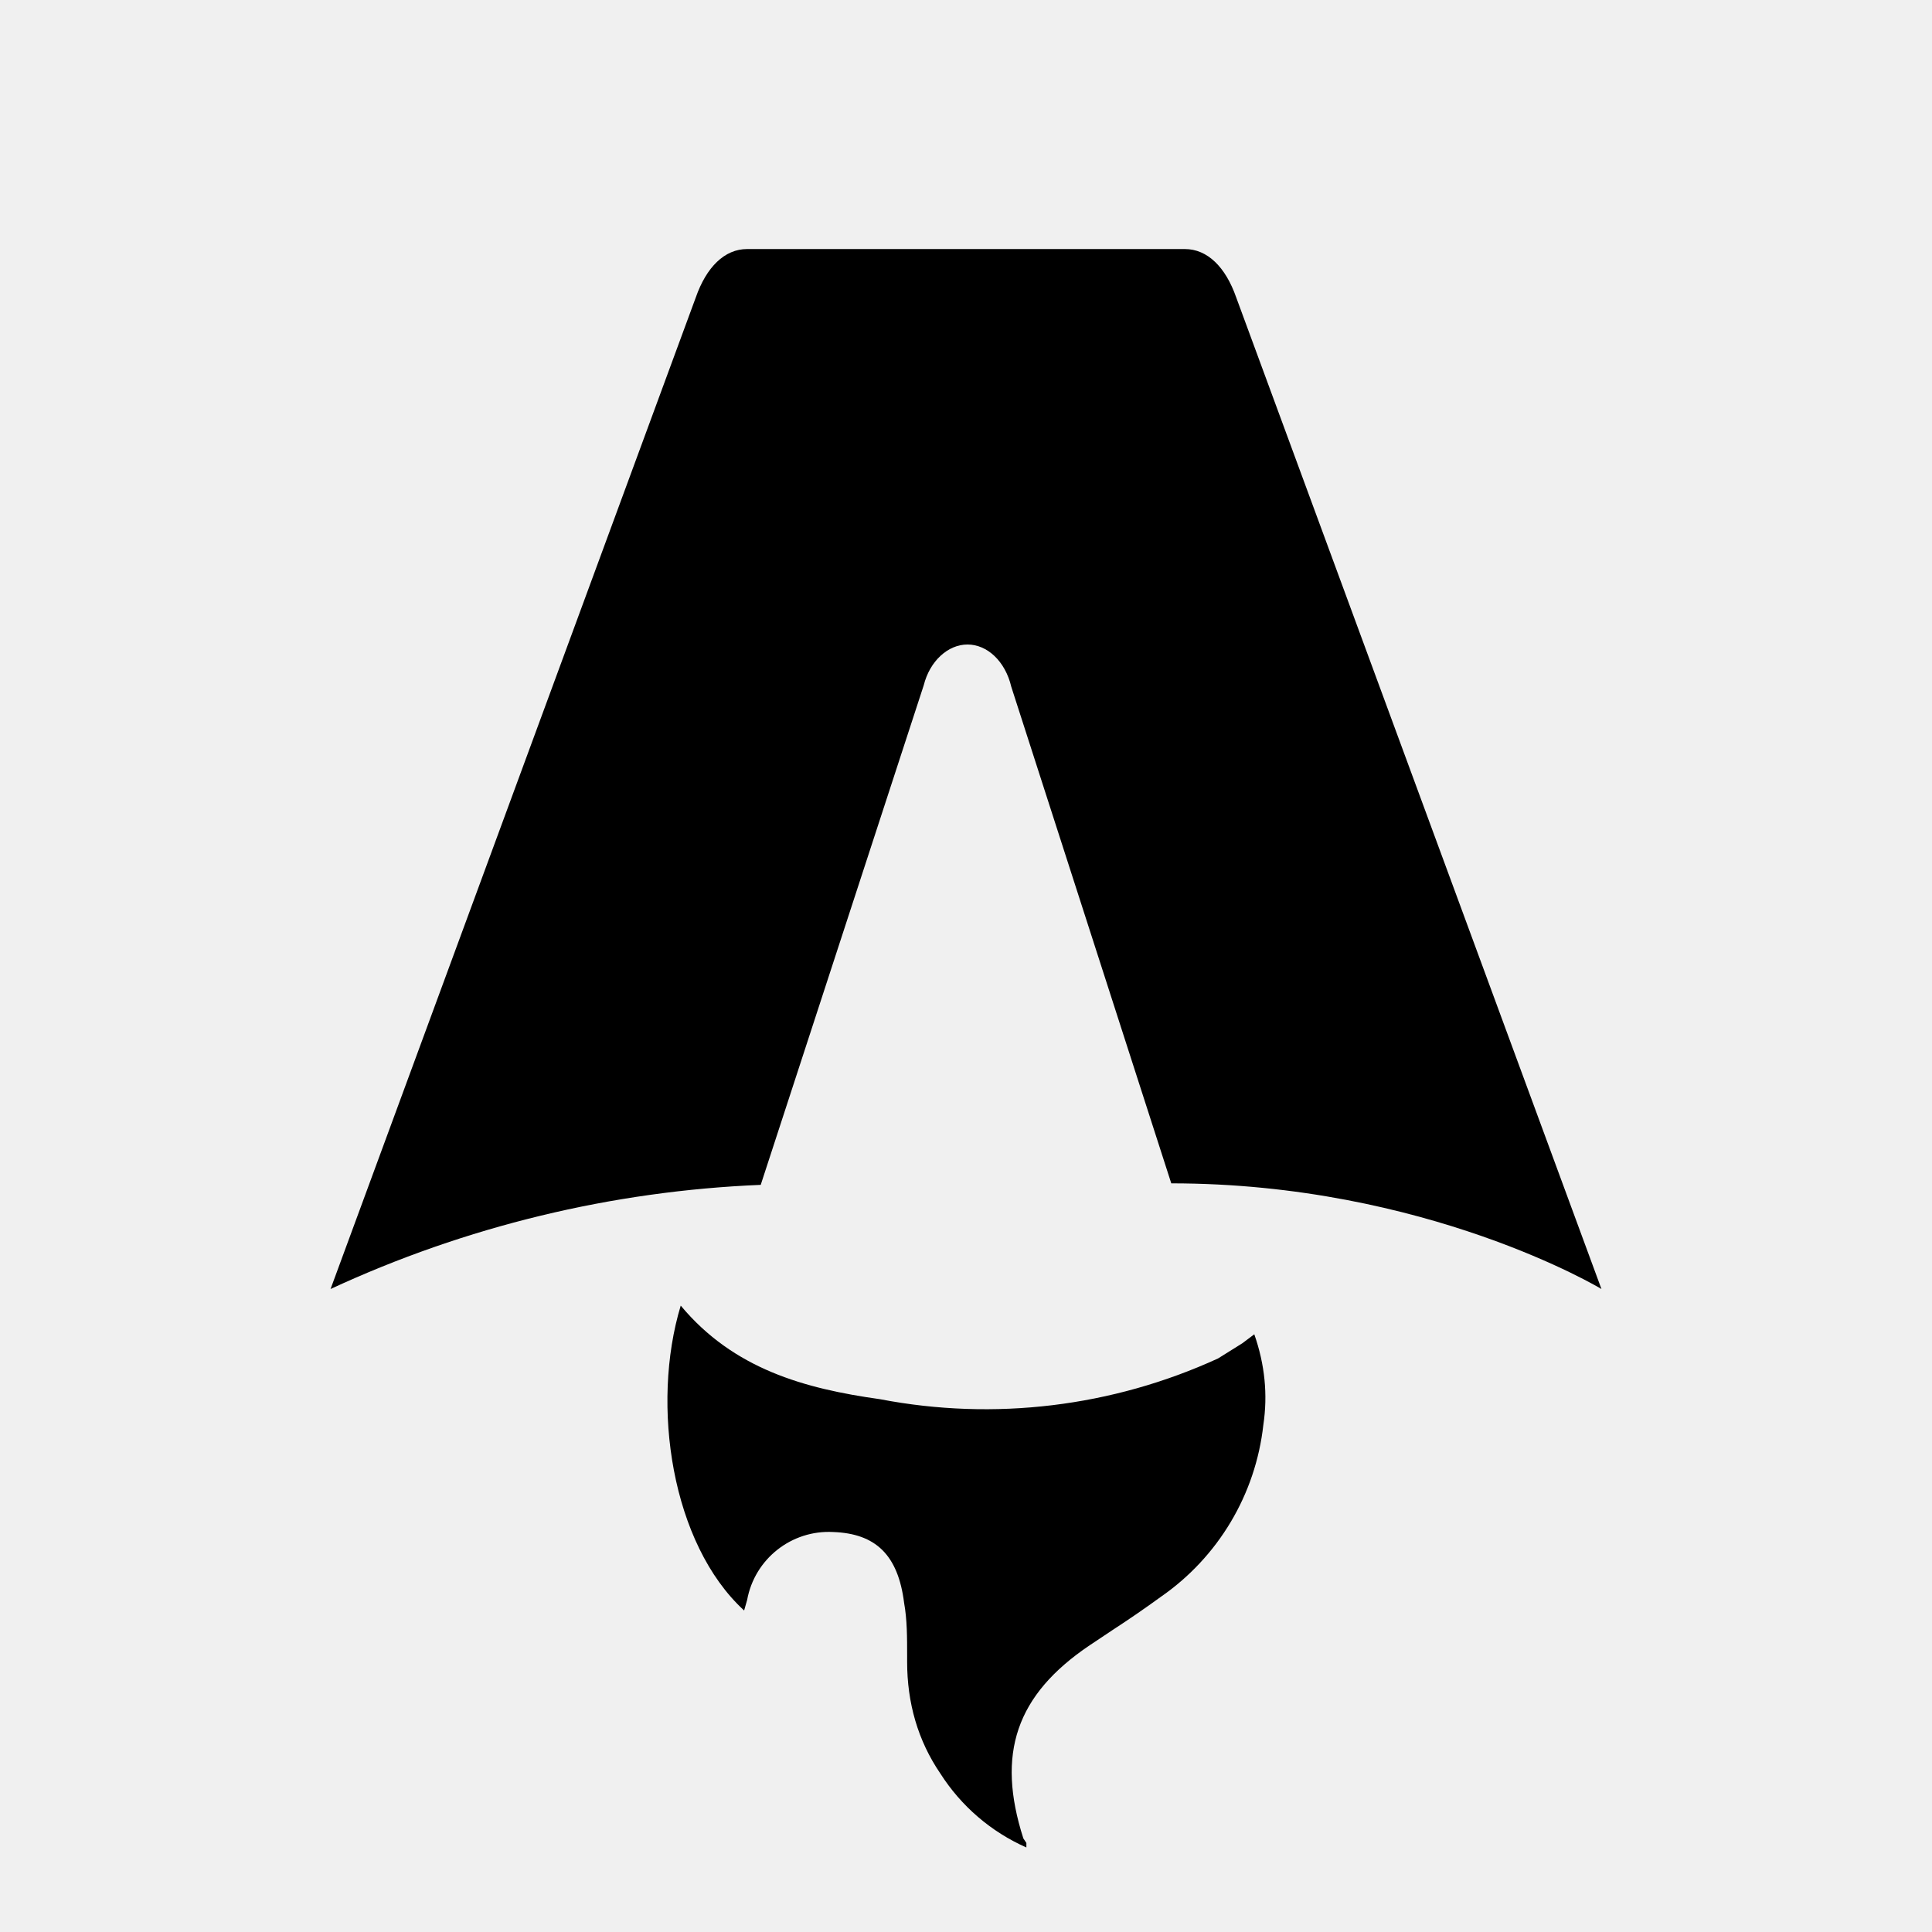
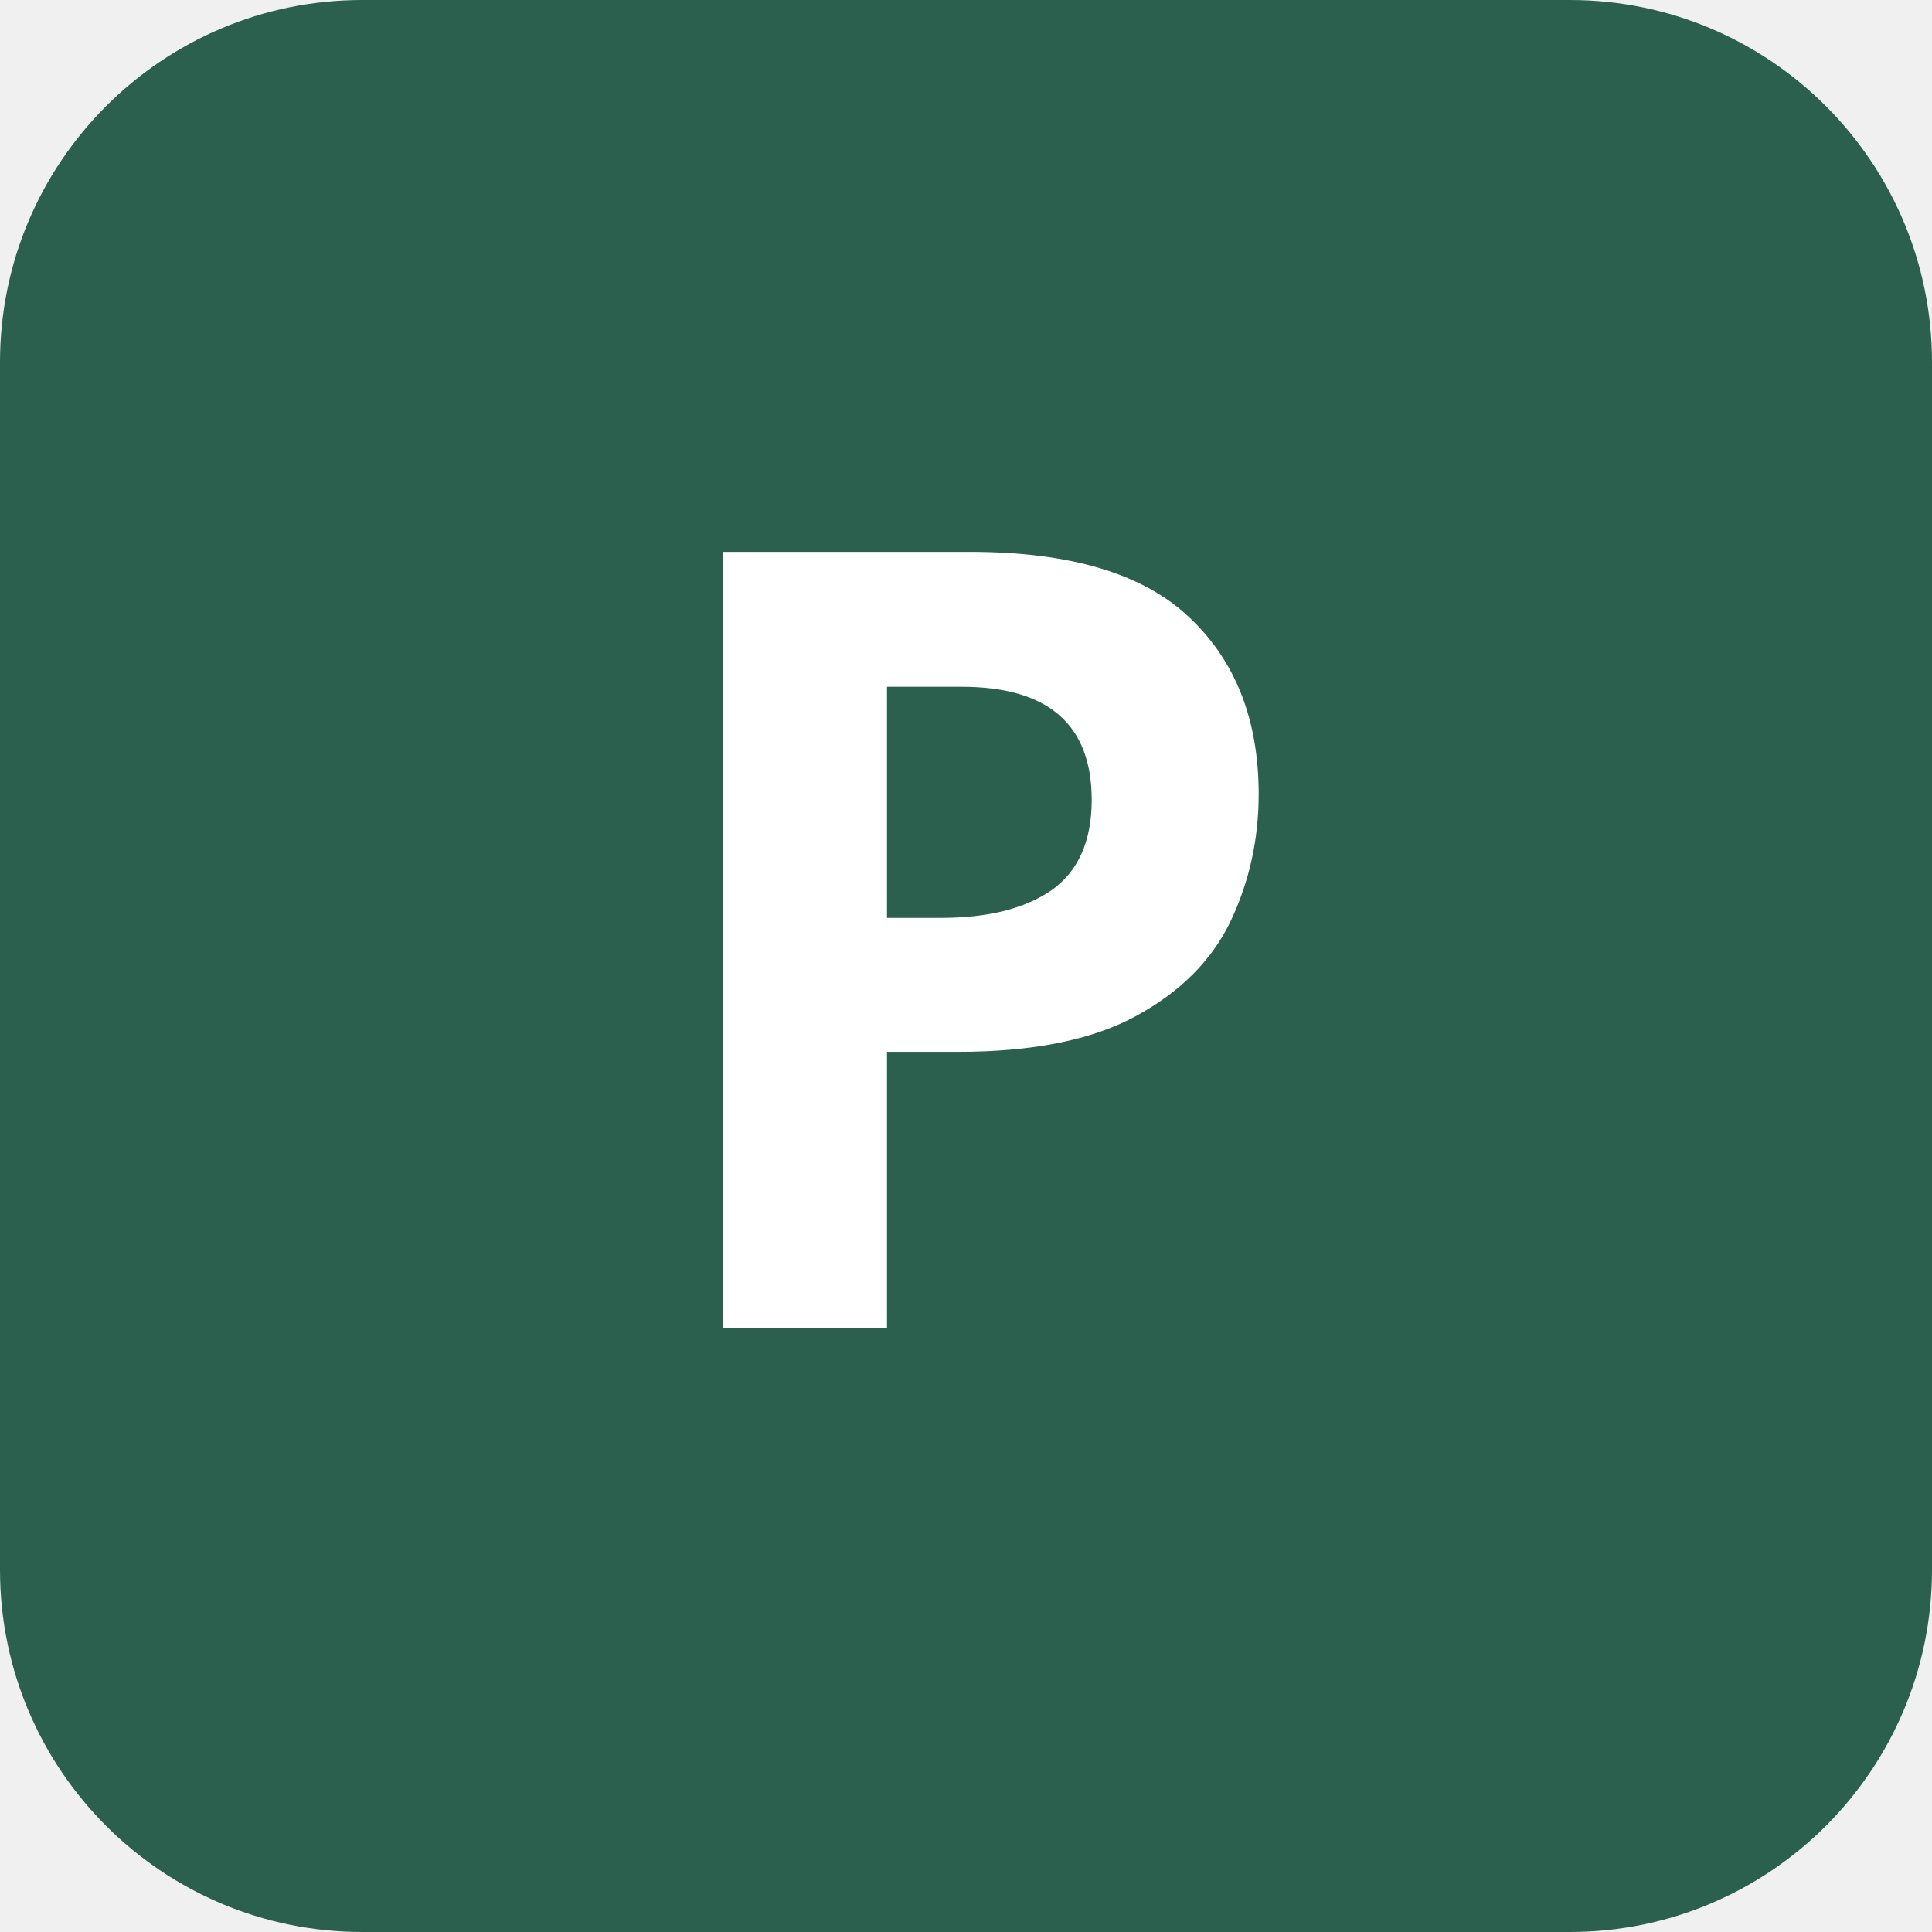
- <svg xmlns="http://www.w3.org/2000/svg" fill="none" viewBox="0 0 128 128">
-   <path d="M50.4 78.5a75.1 75.1 0 0 0-28.5 6.9l24.2-65.7c.7-2 1.9-3.2 3.4-3.2h29c1.5 0 2.7 1.2 3.4 3.2l24.2 65.7s-11.6-7-28.5-7L67 45.5c-.4-1.7-1.6-2.8-2.9-2.8-1.3 0-2.5 1.1-2.9 2.7L50.4 78.5Zm-1.1 28.2Zm-4.2-20.2c-2 6.6-.6 15.8 4.2 20.2a17.5 17.5 0 0 1 .2-.7 5.5 5.5 0 0 1 5.7-4.5c2.8.1 4.3 1.5 4.7 4.7.2 1.1.2 2.3.2 3.5v.4c0 2.7.7 5.2 2.2 7.4a13 13 0 0 0 5.7 4.9v-.3l-.2-.3c-1.8-5.6-.5-9.5 4.4-12.8l1.5-1a73 73 0 0 0 3.2-2.2 16 16 0 0 0 6.8-11.4c.3-2 .1-4-.6-6l-.8.6-1.6 1a37 37 0 0 1-22.4 2.7c-5-.7-9.7-2-13.2-6.2Z" />
-   <style>
-         path { fill: #000; }
-         @media (prefers-color-scheme: dark) {
-             path { fill: #FFF; }
-         }
-     </style>
+ <svg xmlns="http://www.w3.org/2000/svg" viewBox="0 0 32 32">
+   <rect width="32" height="32" rx="6" fill="#2B5F4E" />
+   <text x="16" y="22" font-family="system-ui, sans-serif" font-size="18" font-weight="700" fill="white" text-anchor="middle">P</text>
</svg>
